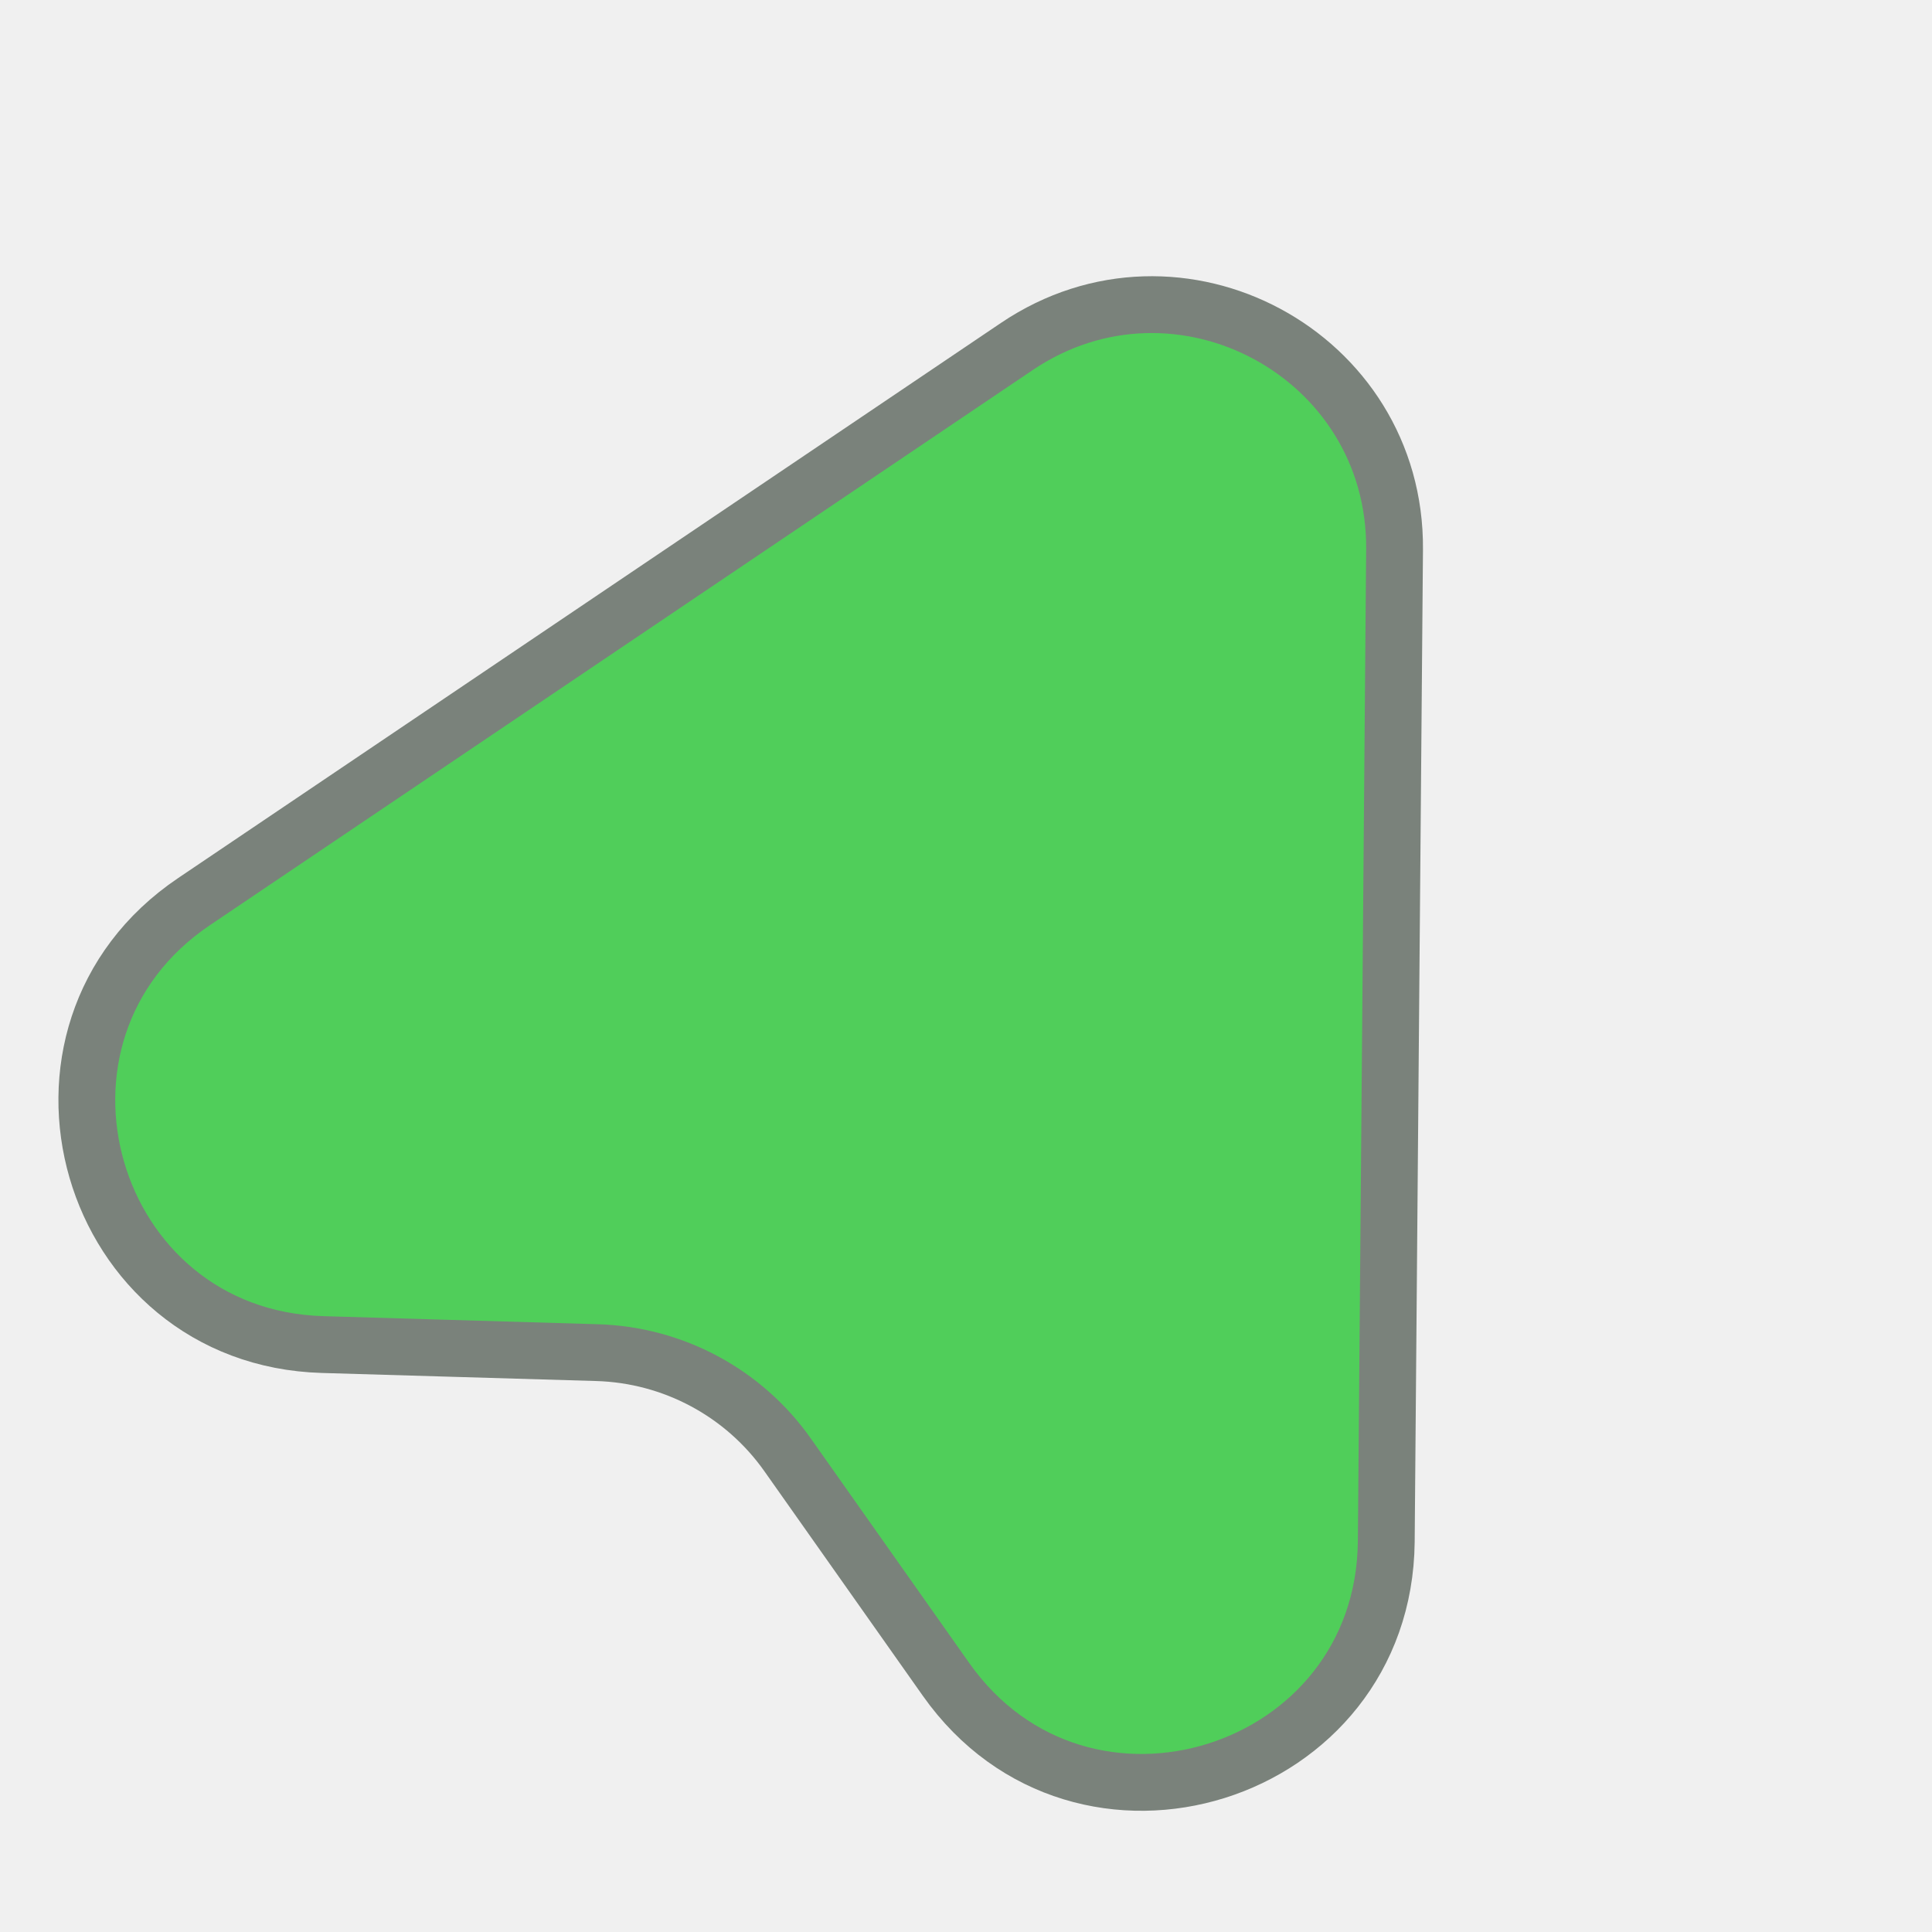
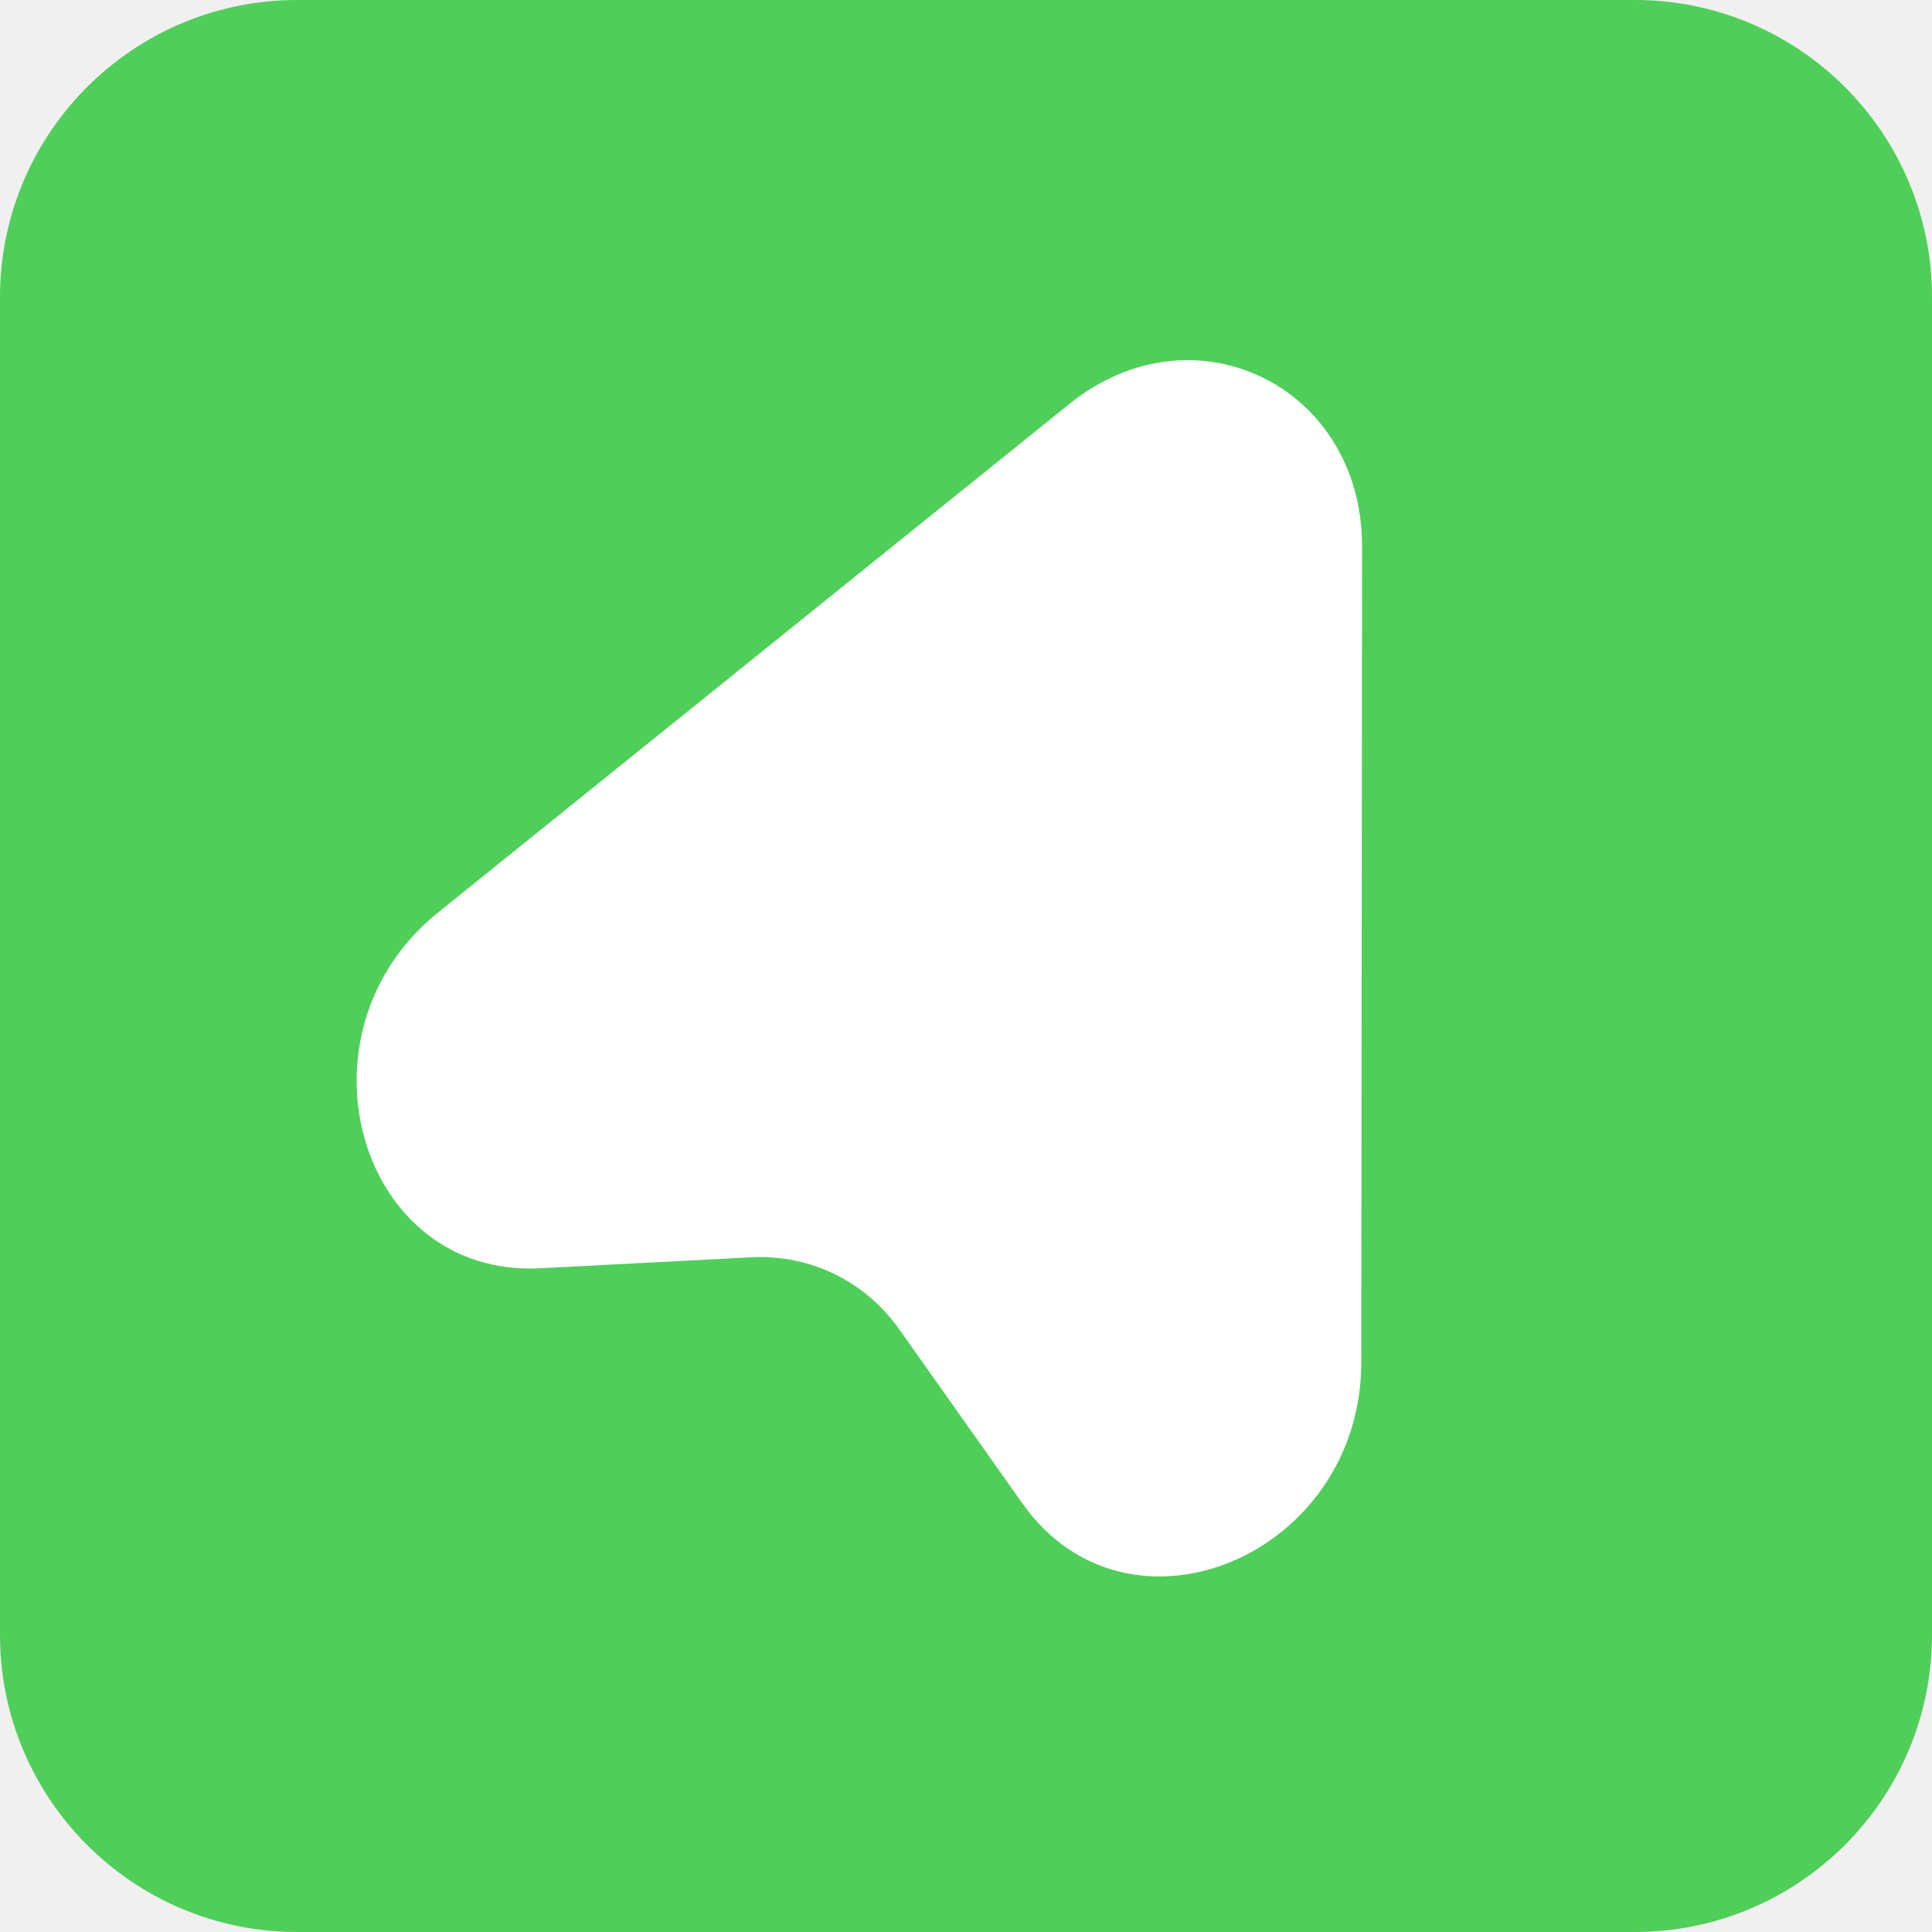
- <svg xmlns="http://www.w3.org/2000/svg" width="17" height="17" viewBox="0 0 17 17" fill="none">
-   <path d="M8.947 3.049L1.708 7.933C-0.011 9.091 0.767 11.771 2.839 11.831L5.252 11.902C5.923 11.921 6.546 12.255 6.932 12.804L8.324 14.777C9.519 16.47 12.177 15.635 12.198 13.566L12.271 4.834C12.285 3.117 10.37 2.089 8.947 3.049Z" fill="#50CE5A" stroke="#7A827B" stroke-width="0.5" stroke-linecap="round" stroke-linejoin="round" />
+ <svg xmlns="http://www.w3.org/2000/svg" width="13" height="13" viewBox="0 0 13 13" fill="none">
+   <rect width="13" height="13" rx="2" fill="#50CE5A" />
+   <path d="M7.197 2.717L2.949 6.139C1.94 6.95 2.411 8.597 3.633 8.534L5.057 8.46C5.452 8.44 5.821 8.62 6.051 8.945L6.881 10.118C7.593 11.123 9.157 10.469 9.16 9.168L9.165 3.677C9.166 2.597 8.032 2.044 7.197 2.717Z" fill="white" />
</svg>
